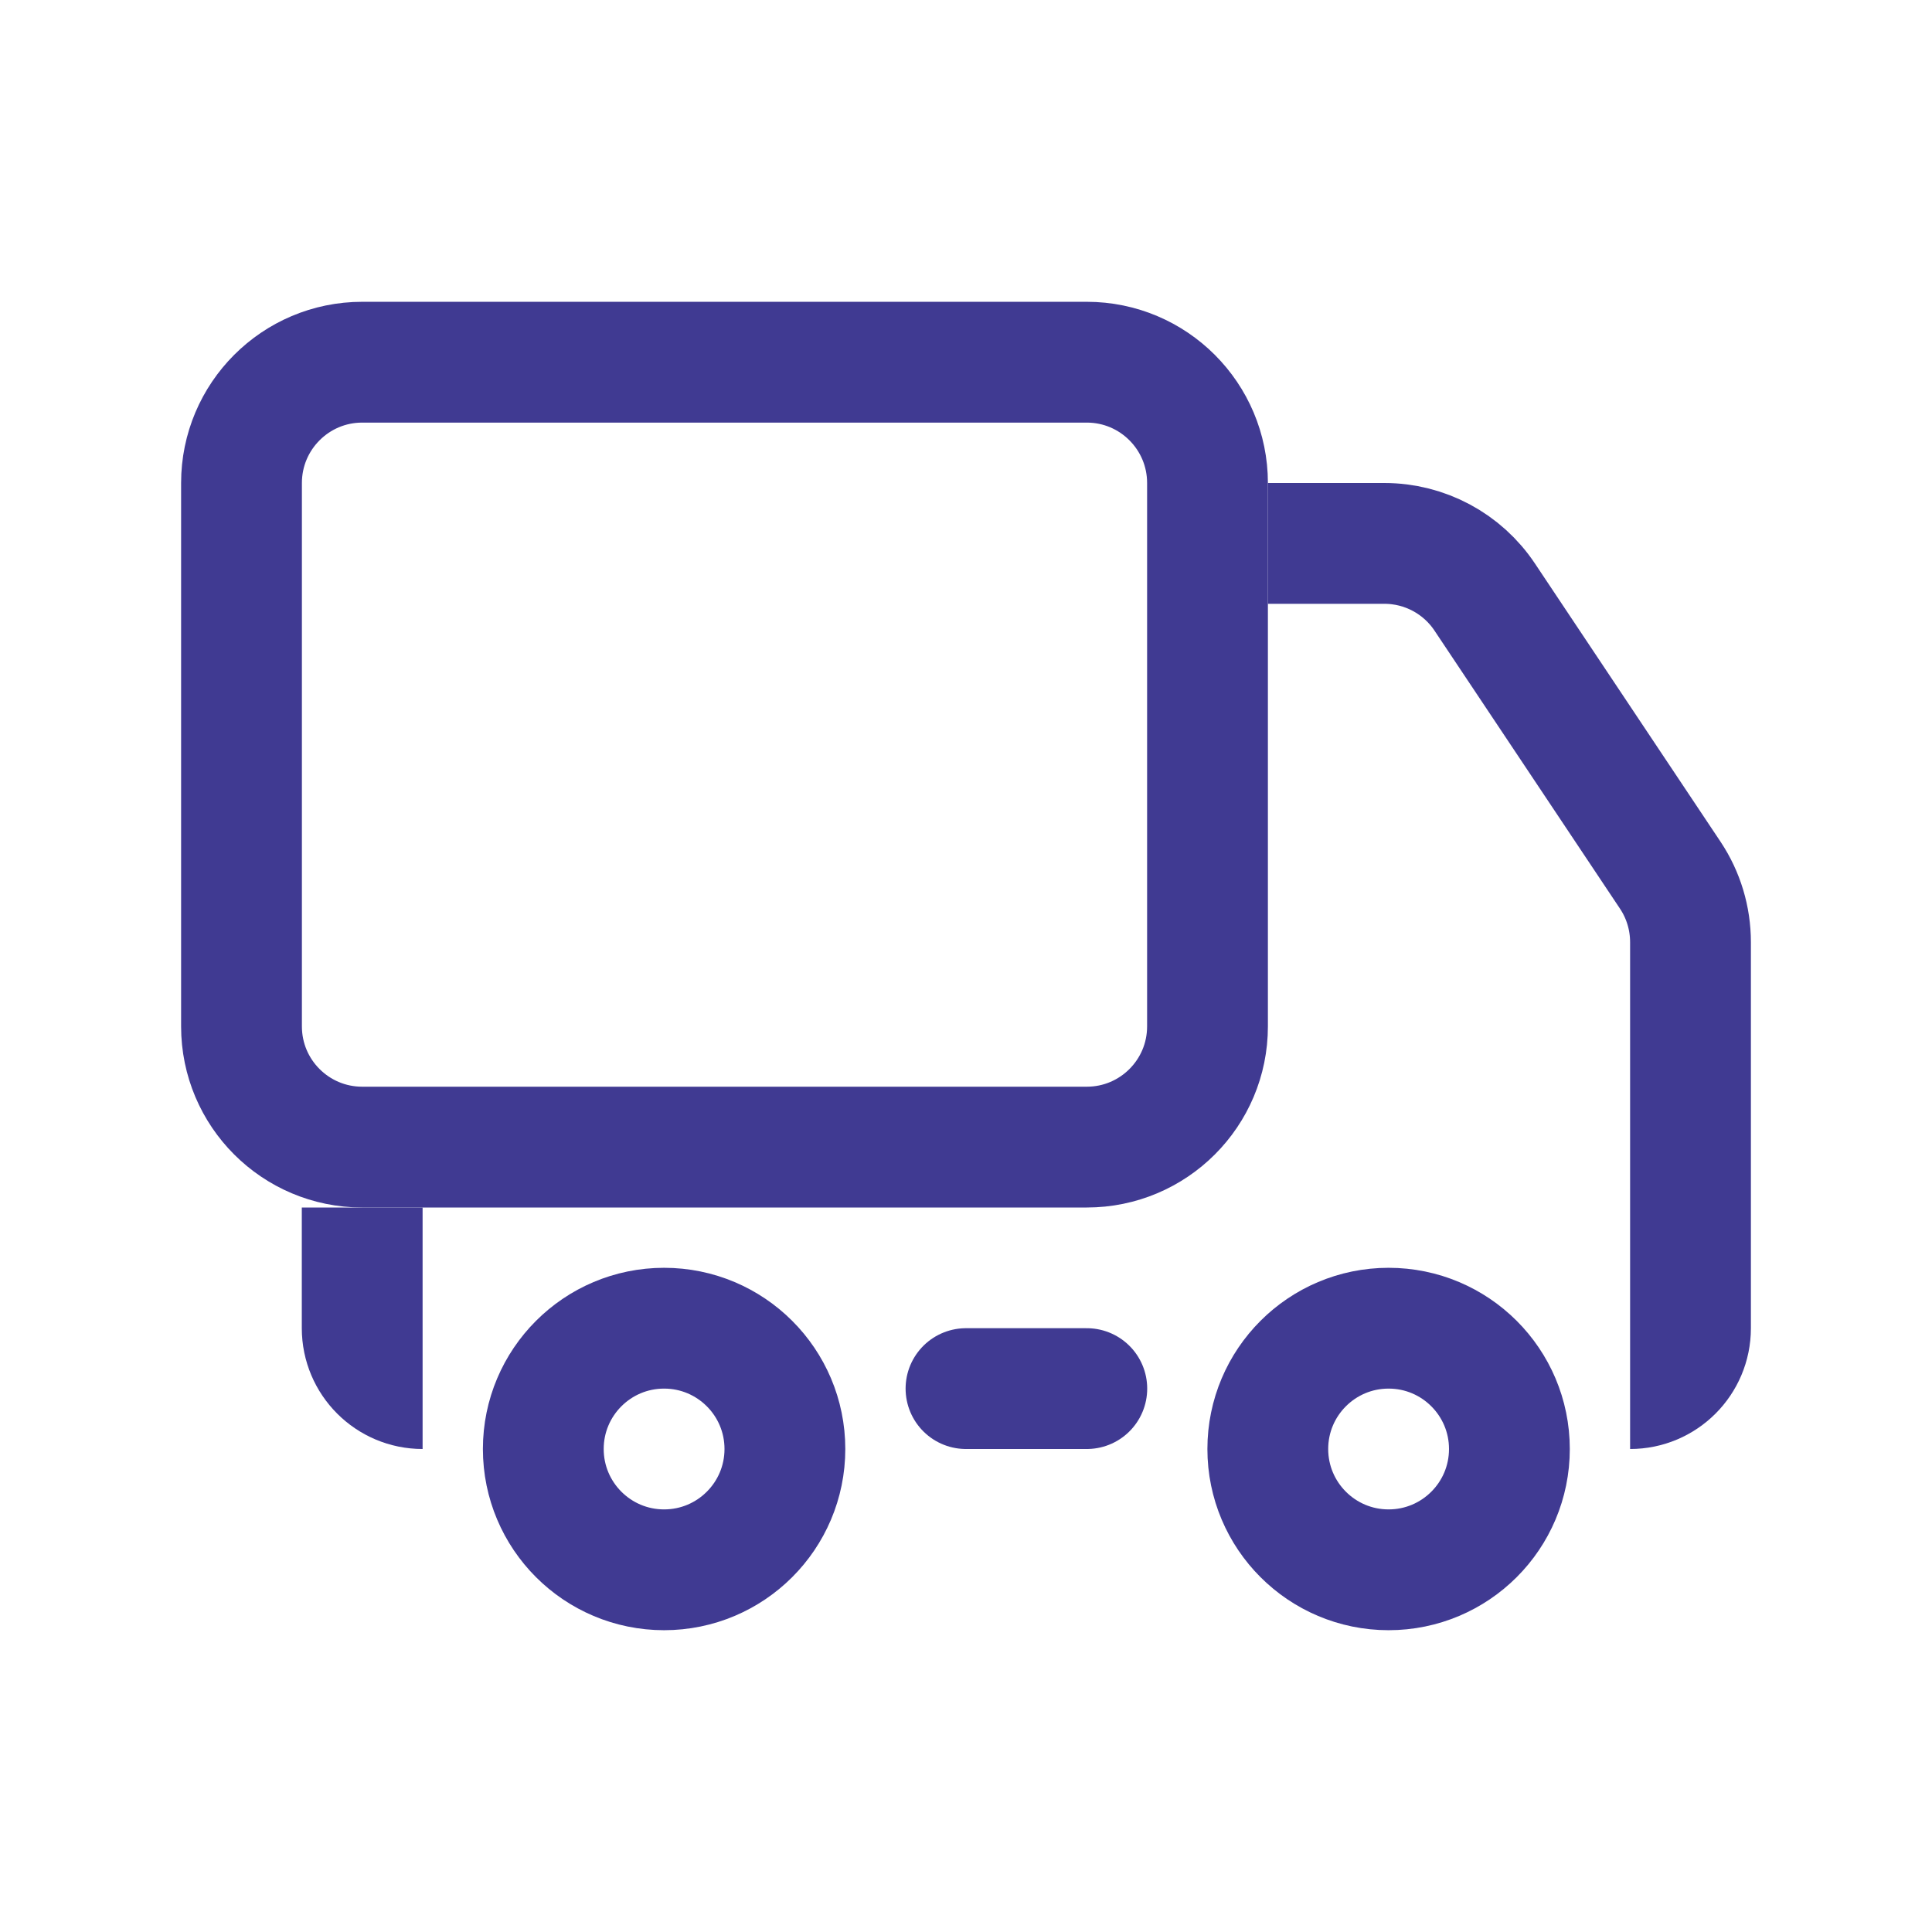
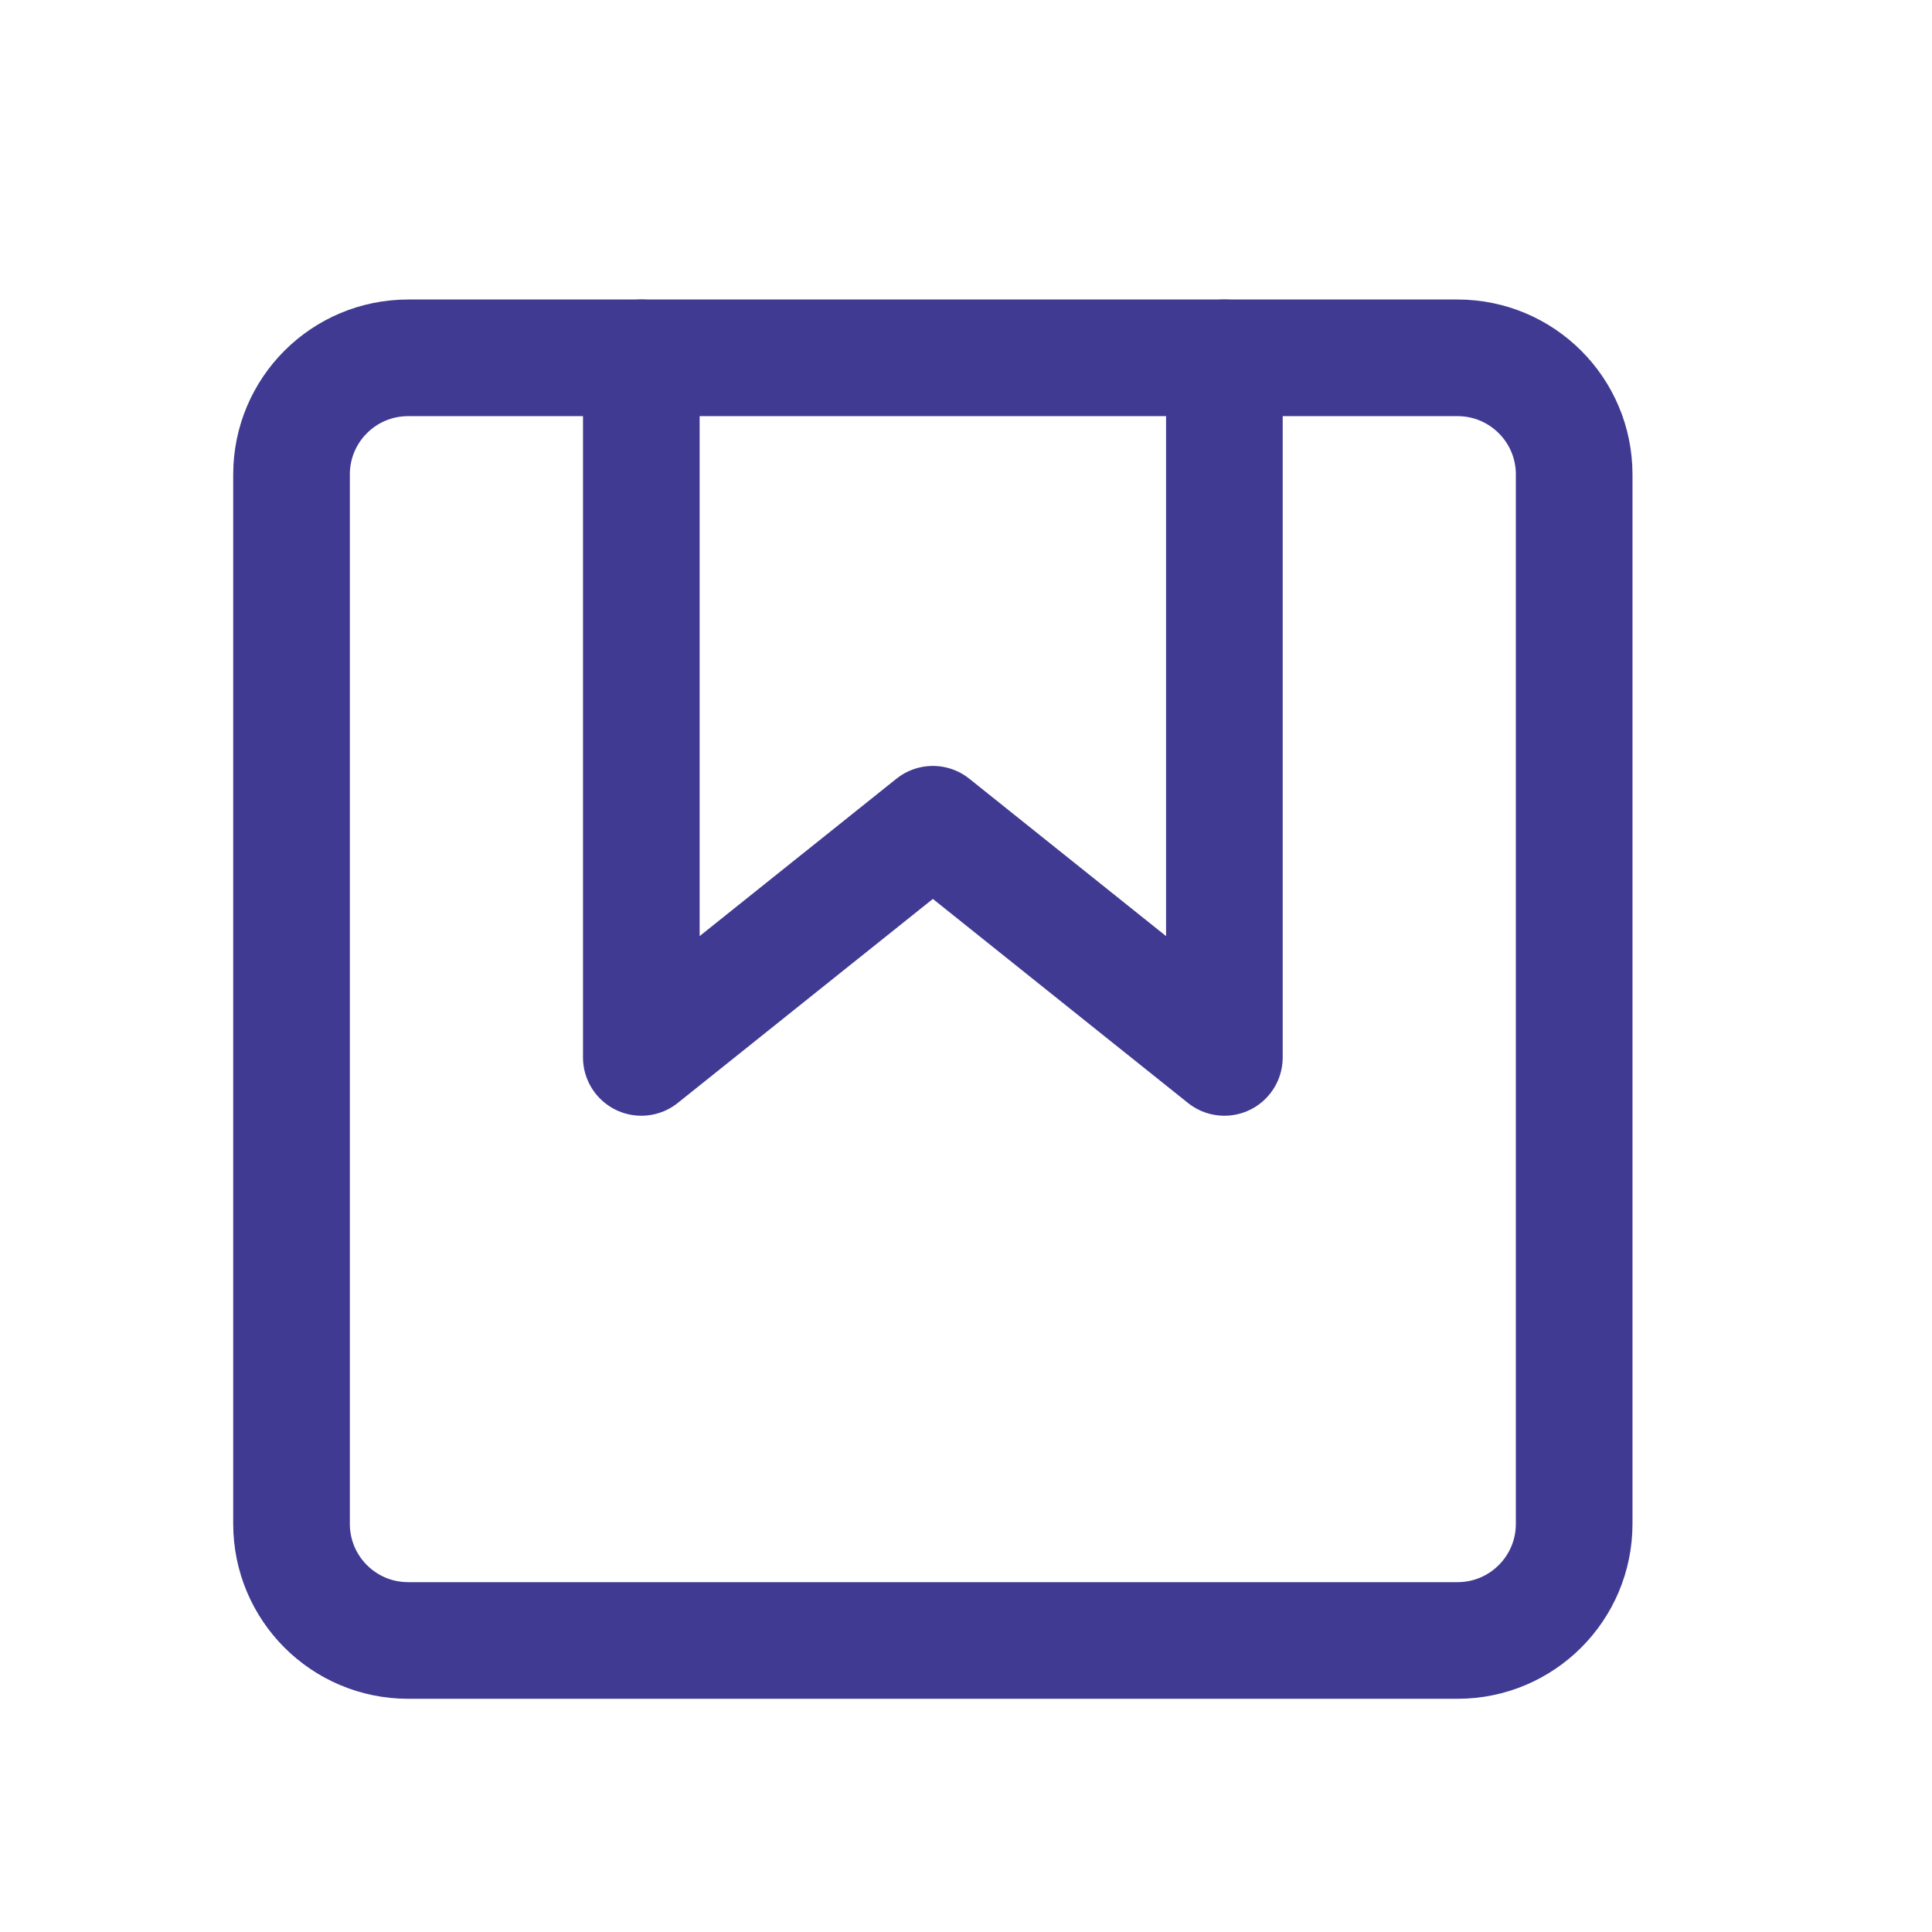
<svg xmlns="http://www.w3.org/2000/svg" width="19" height="19" viewBox="0 0 19 19" fill="none">
-   <circle cx="13.656" cy="14.25" r="1.188" stroke="#403A92" stroke-width="1.188" stroke-linecap="round" stroke-linejoin="round" />
-   <path d="M9.5 13.656H10.688" stroke="#403A92" stroke-width="1.188" stroke-linecap="round" stroke-linejoin="round" />
-   <circle cx="6.531" cy="14.25" r="1.188" stroke="#403A92" stroke-width="1.188" stroke-linecap="round" stroke-linejoin="round" />
-   <path d="M16.031 13.656C16.359 13.656 16.625 13.39 16.625 13.062V9.266C16.625 9.031 16.556 8.802 16.426 8.607L14.602 5.873C14.382 5.542 14.011 5.344 13.614 5.344H12.469V5.344" stroke="#403A92" stroke-width="1.188" stroke-linejoin="round" />
-   <path d="M4.156 13.656C3.828 13.656 3.562 13.39 3.562 13.062V11.875V11.875" stroke="#403A92" stroke-width="1.188" stroke-linejoin="round" />
-   <path fill-rule="evenodd" clip-rule="evenodd" d="M3.562 3.562H10.688C11.343 3.562 11.875 4.094 11.875 4.75V10.094C11.875 10.75 11.343 11.281 10.688 11.281H3.562C2.907 11.281 2.375 10.75 2.375 10.094V4.75C2.375 4.094 2.907 3.562 3.562 3.562Z" stroke="#403A92" stroke-width="1.188" stroke-linecap="round" stroke-linejoin="round" />
+   <path fill-rule="evenodd" clip-rule="evenodd" d="M4.014 3.519H14.334C14.967 3.519 15.481 4.032 15.481 4.666V14.986C15.481 15.62 14.967 16.133 14.334 16.133H4.014C3.38 16.133 2.867 15.62 2.867 14.986V4.666C2.867 4.032 3.38 3.519 4.014 3.519Z" stroke="#403A92" stroke-width="1.147" stroke-linecap="round" stroke-linejoin="round" />
+   <path d="M6.307 3.519L6.307 10.399L9.174 8.106L12.041 10.399V3.519" stroke="#403A92" stroke-width="1.147" stroke-linecap="round" stroke-linejoin="round" />
</svg>
